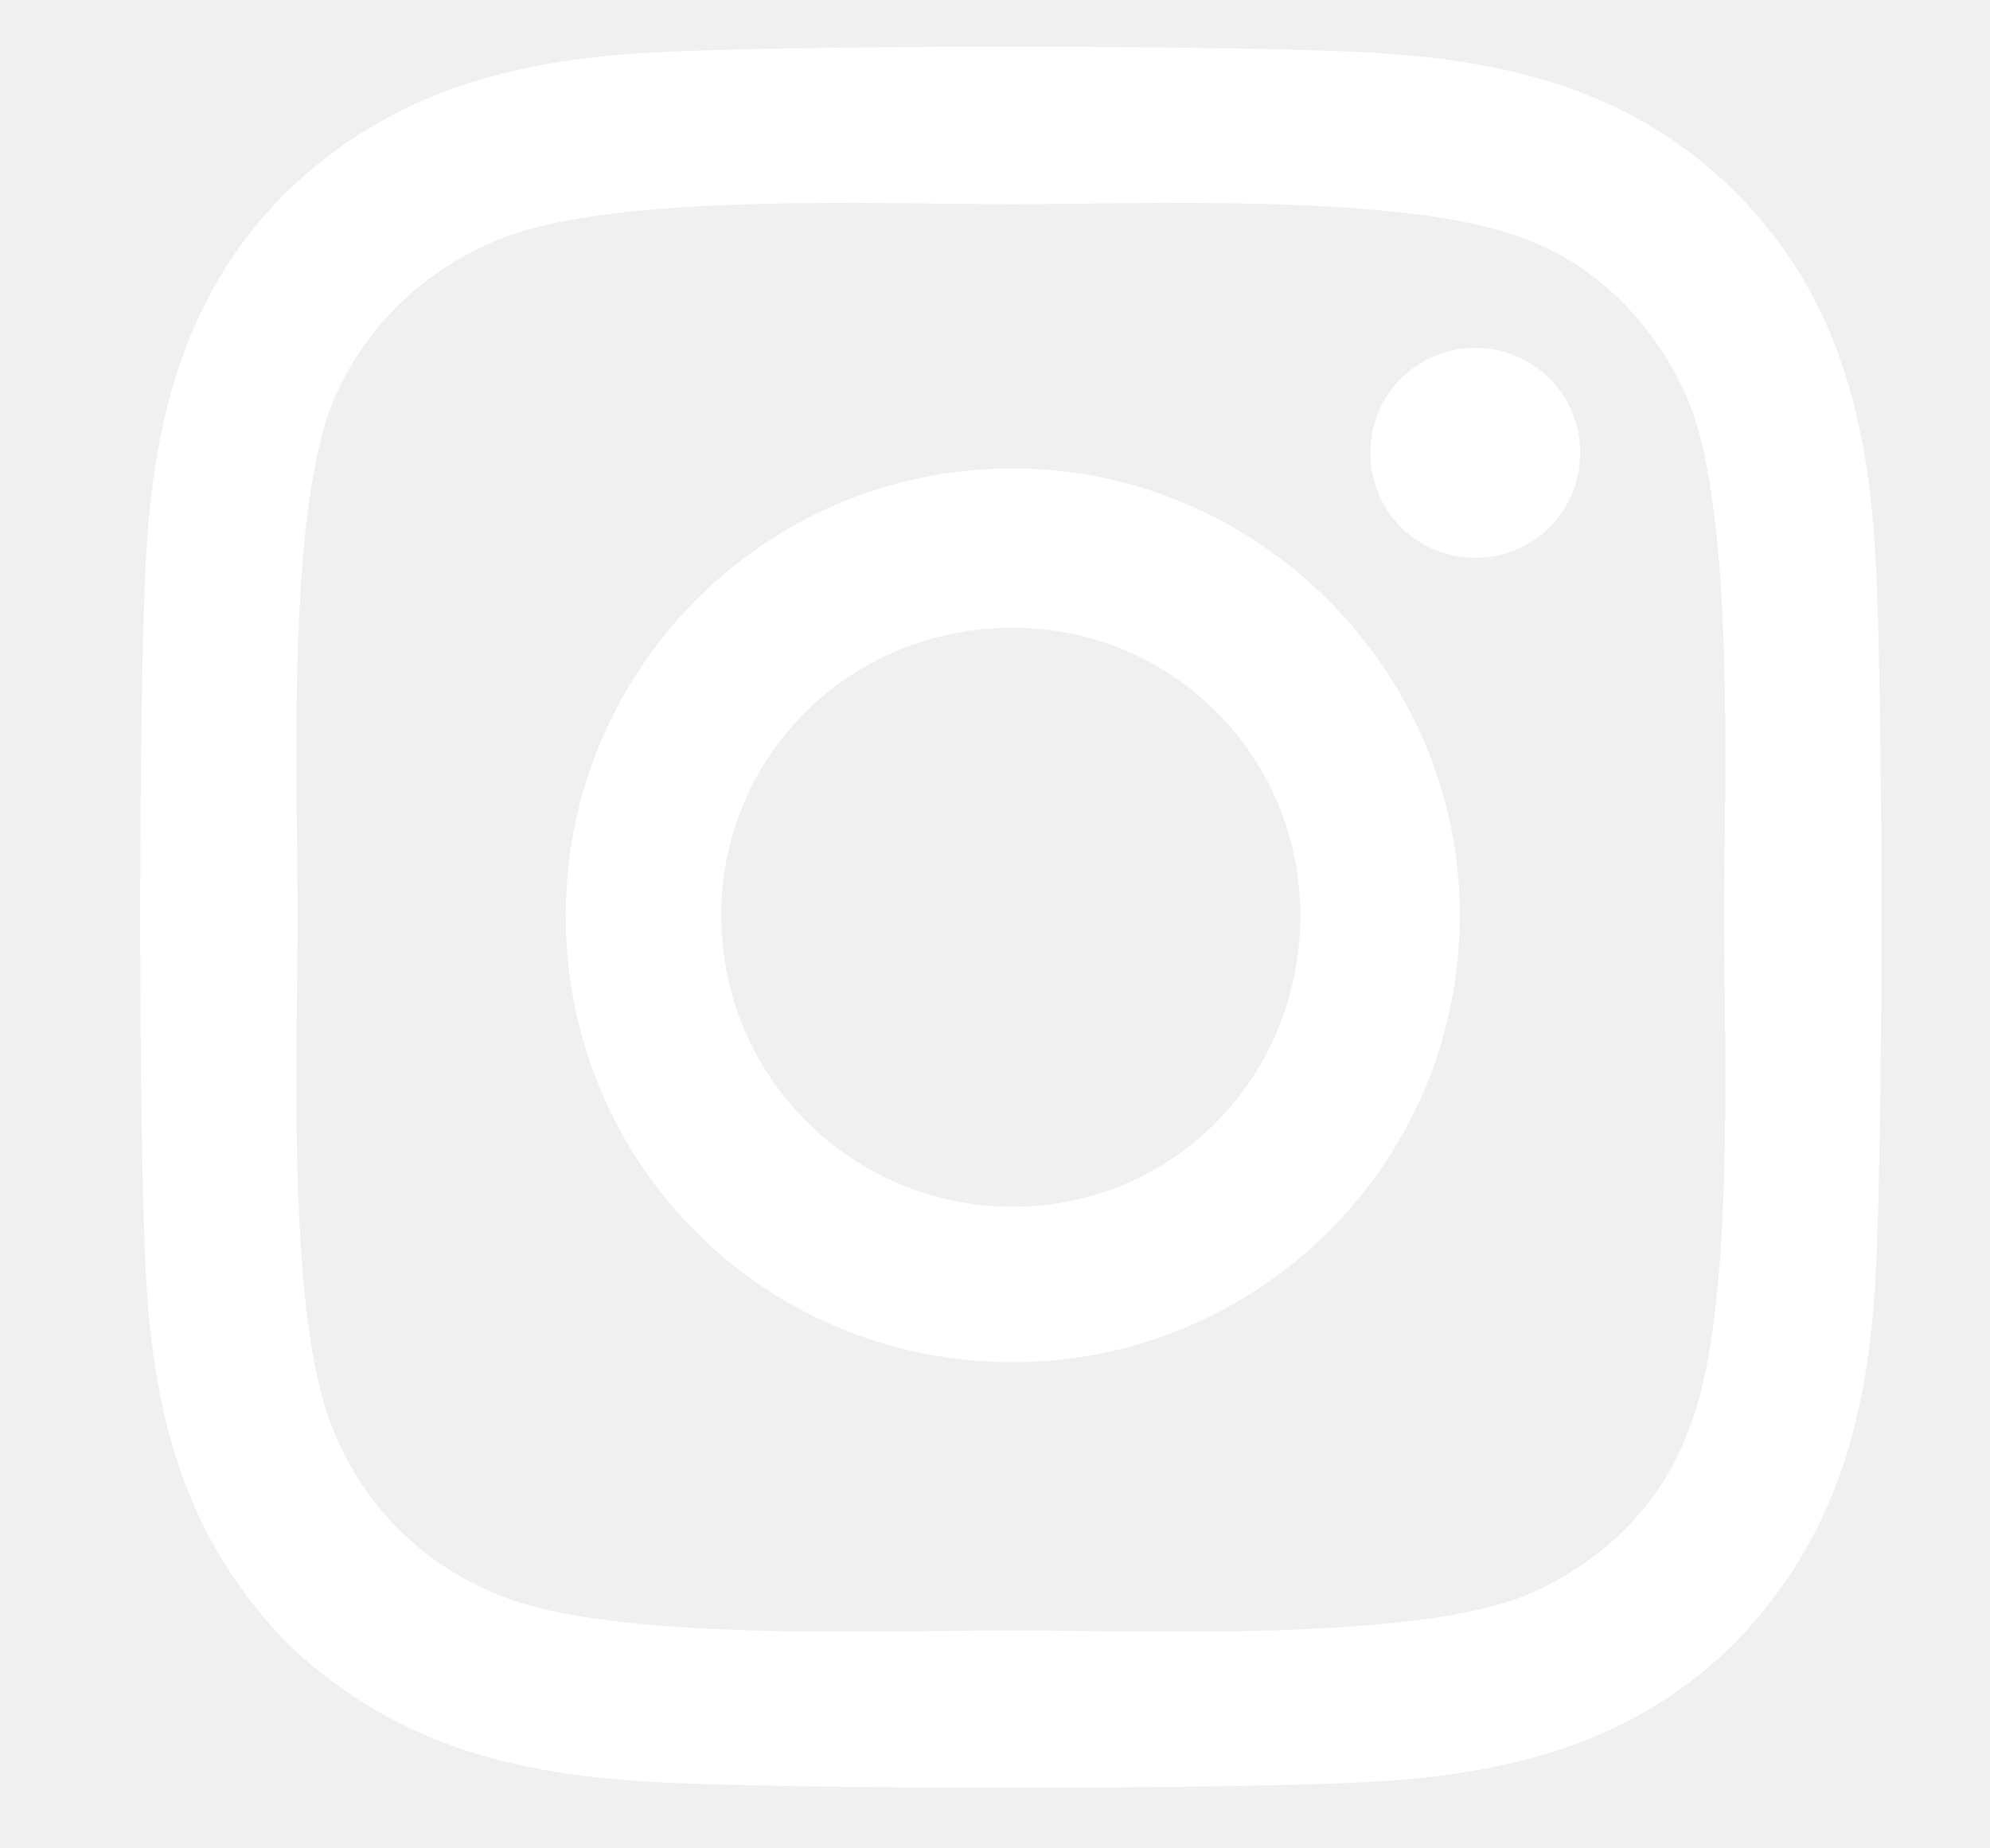
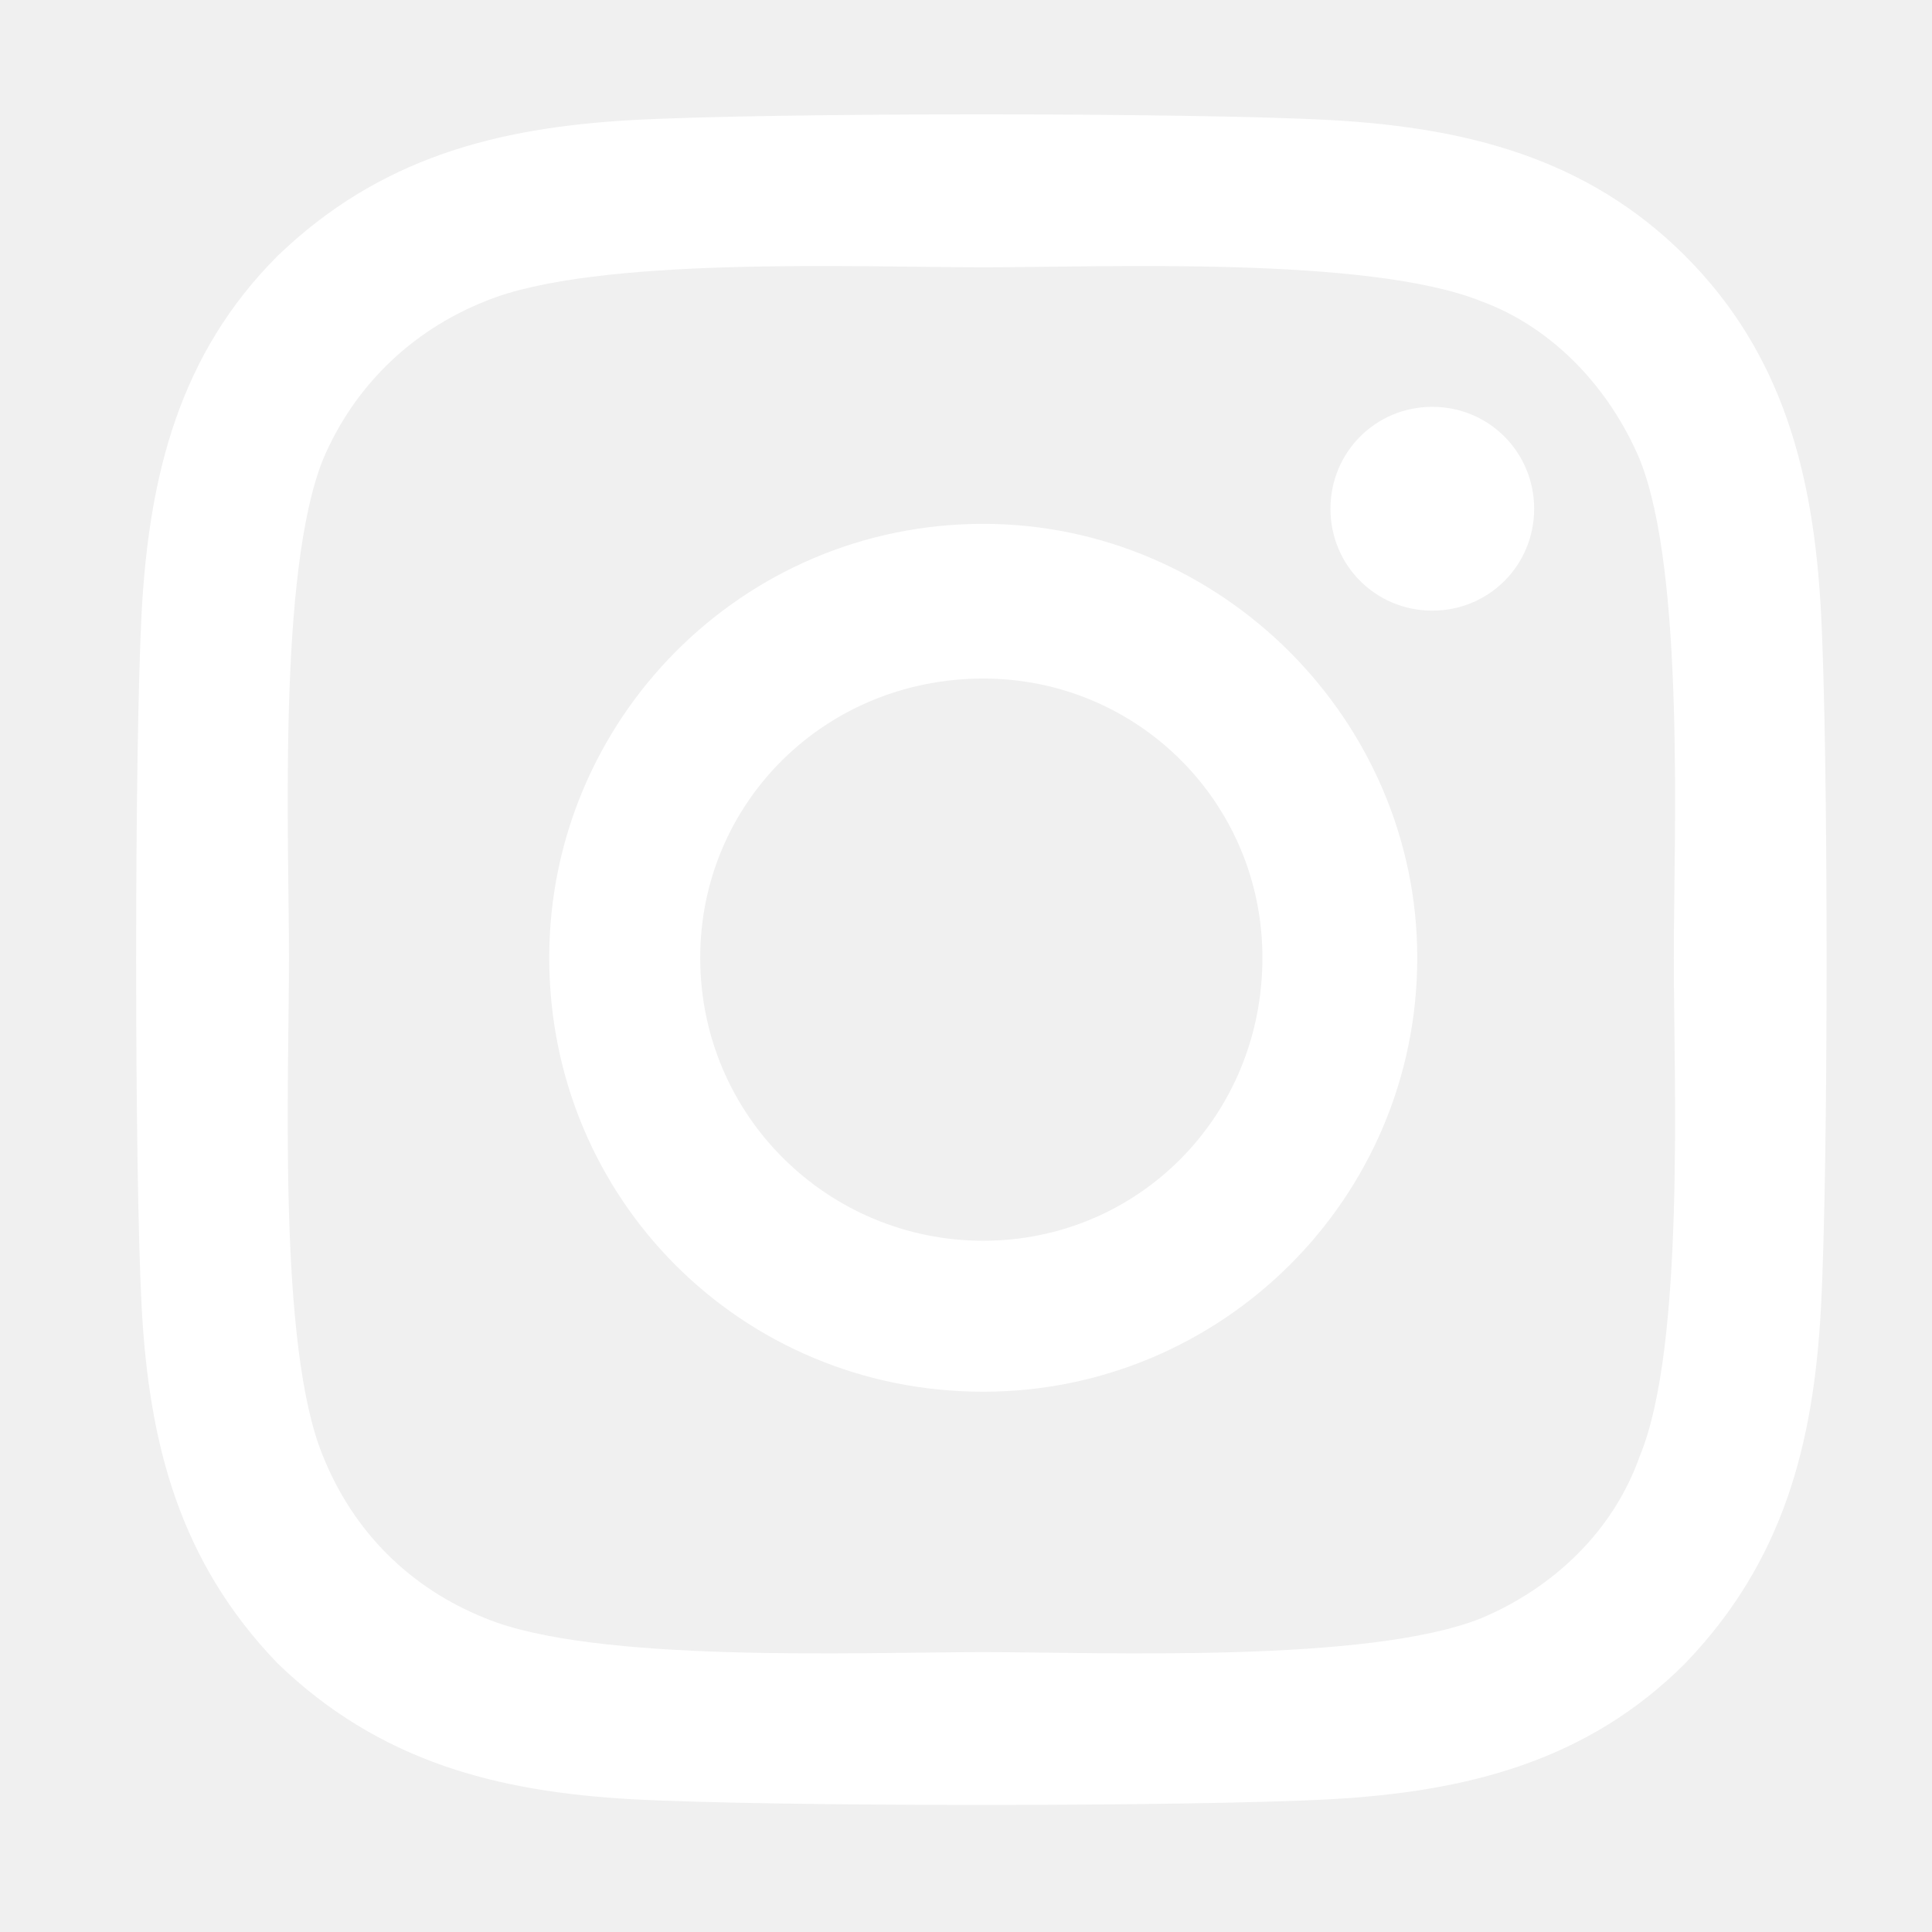
- <svg xmlns="http://www.w3.org/2000/svg" width="14" height="13" viewBox="0 0 14 13" fill="none">
+ <svg xmlns="http://www.w3.org/2000/svg" width="19" height="19" viewBox="0 0 14 13" fill="none">
  <path d="M7.125 3.296C5.375 3.296 3.98 4.718 3.98 6.44C3.98 8.19 5.375 9.585 7.125 9.585C8.848 9.585 10.27 8.19 10.27 6.44C10.27 4.718 8.848 3.296 7.125 3.296ZM7.125 8.491C6.004 8.491 5.074 7.589 5.074 6.44C5.074 5.319 5.977 4.417 7.125 4.417C8.246 4.417 9.148 5.319 9.148 6.44C9.148 7.589 8.246 8.491 7.125 8.491ZM11.117 3.187C11.117 2.776 10.789 2.448 10.379 2.448C9.969 2.448 9.641 2.776 9.641 3.187C9.641 3.597 9.969 3.925 10.379 3.925C10.789 3.925 11.117 3.597 11.117 3.187ZM13.195 3.925C13.141 2.94 12.922 2.065 12.211 1.354C11.5 0.644 10.625 0.425 9.641 0.37C8.629 0.315 5.594 0.315 4.582 0.37C3.598 0.425 2.75 0.644 2.012 1.354C1.301 2.065 1.082 2.94 1.027 3.925C0.973 4.937 0.973 7.972 1.027 8.983C1.082 9.968 1.301 10.815 2.012 11.554C2.75 12.265 3.598 12.483 4.582 12.538C5.594 12.593 8.629 12.593 9.641 12.538C10.625 12.483 11.5 12.265 12.211 11.554C12.922 10.815 13.141 9.968 13.195 8.983C13.25 7.972 13.25 4.937 13.195 3.925ZM11.883 10.05C11.691 10.597 11.254 11.007 10.734 11.226C9.914 11.554 8 11.472 7.125 11.472C6.223 11.472 4.309 11.554 3.516 11.226C2.969 11.007 2.559 10.597 2.34 10.05C2.012 9.257 2.094 7.343 2.094 6.44C2.094 5.565 2.012 3.651 2.34 2.831C2.559 2.312 2.969 1.901 3.516 1.683C4.309 1.354 6.223 1.437 7.125 1.437C8 1.437 9.914 1.354 10.734 1.683C11.254 1.874 11.664 2.312 11.883 2.831C12.211 3.651 12.129 5.565 12.129 6.44C12.129 7.343 12.211 9.257 11.883 10.05Z" fill="white" />
</svg>
